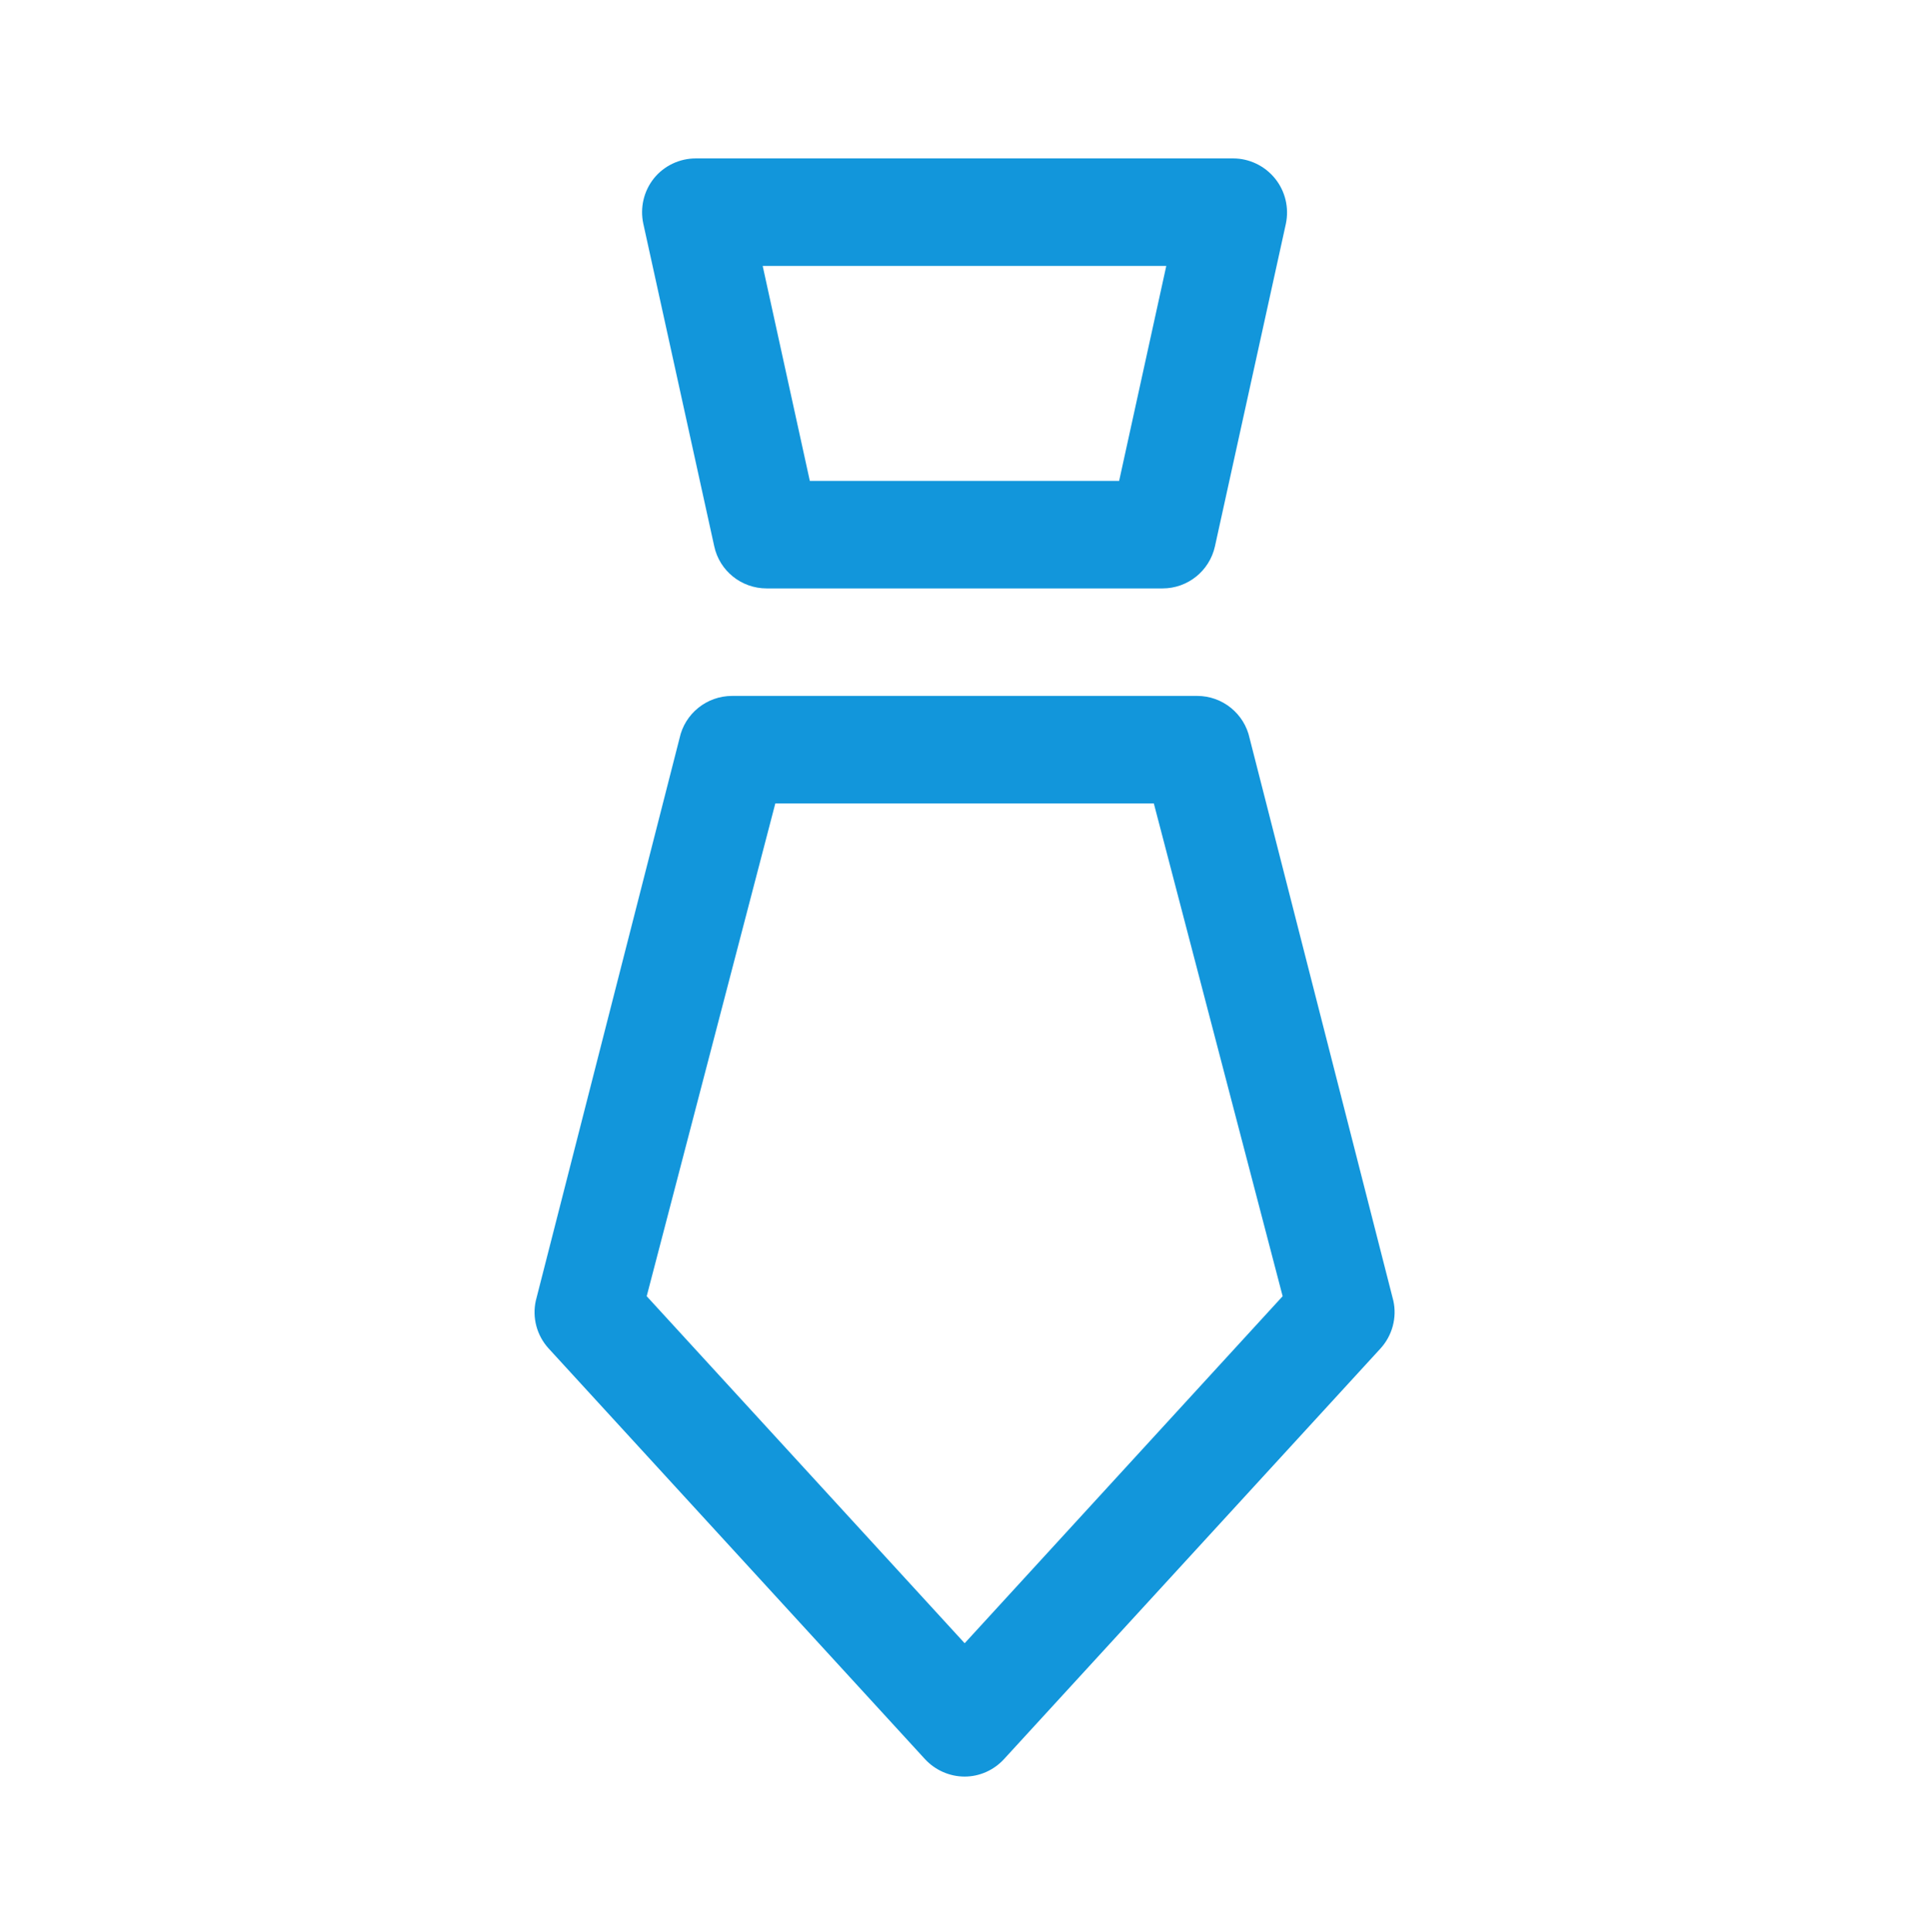
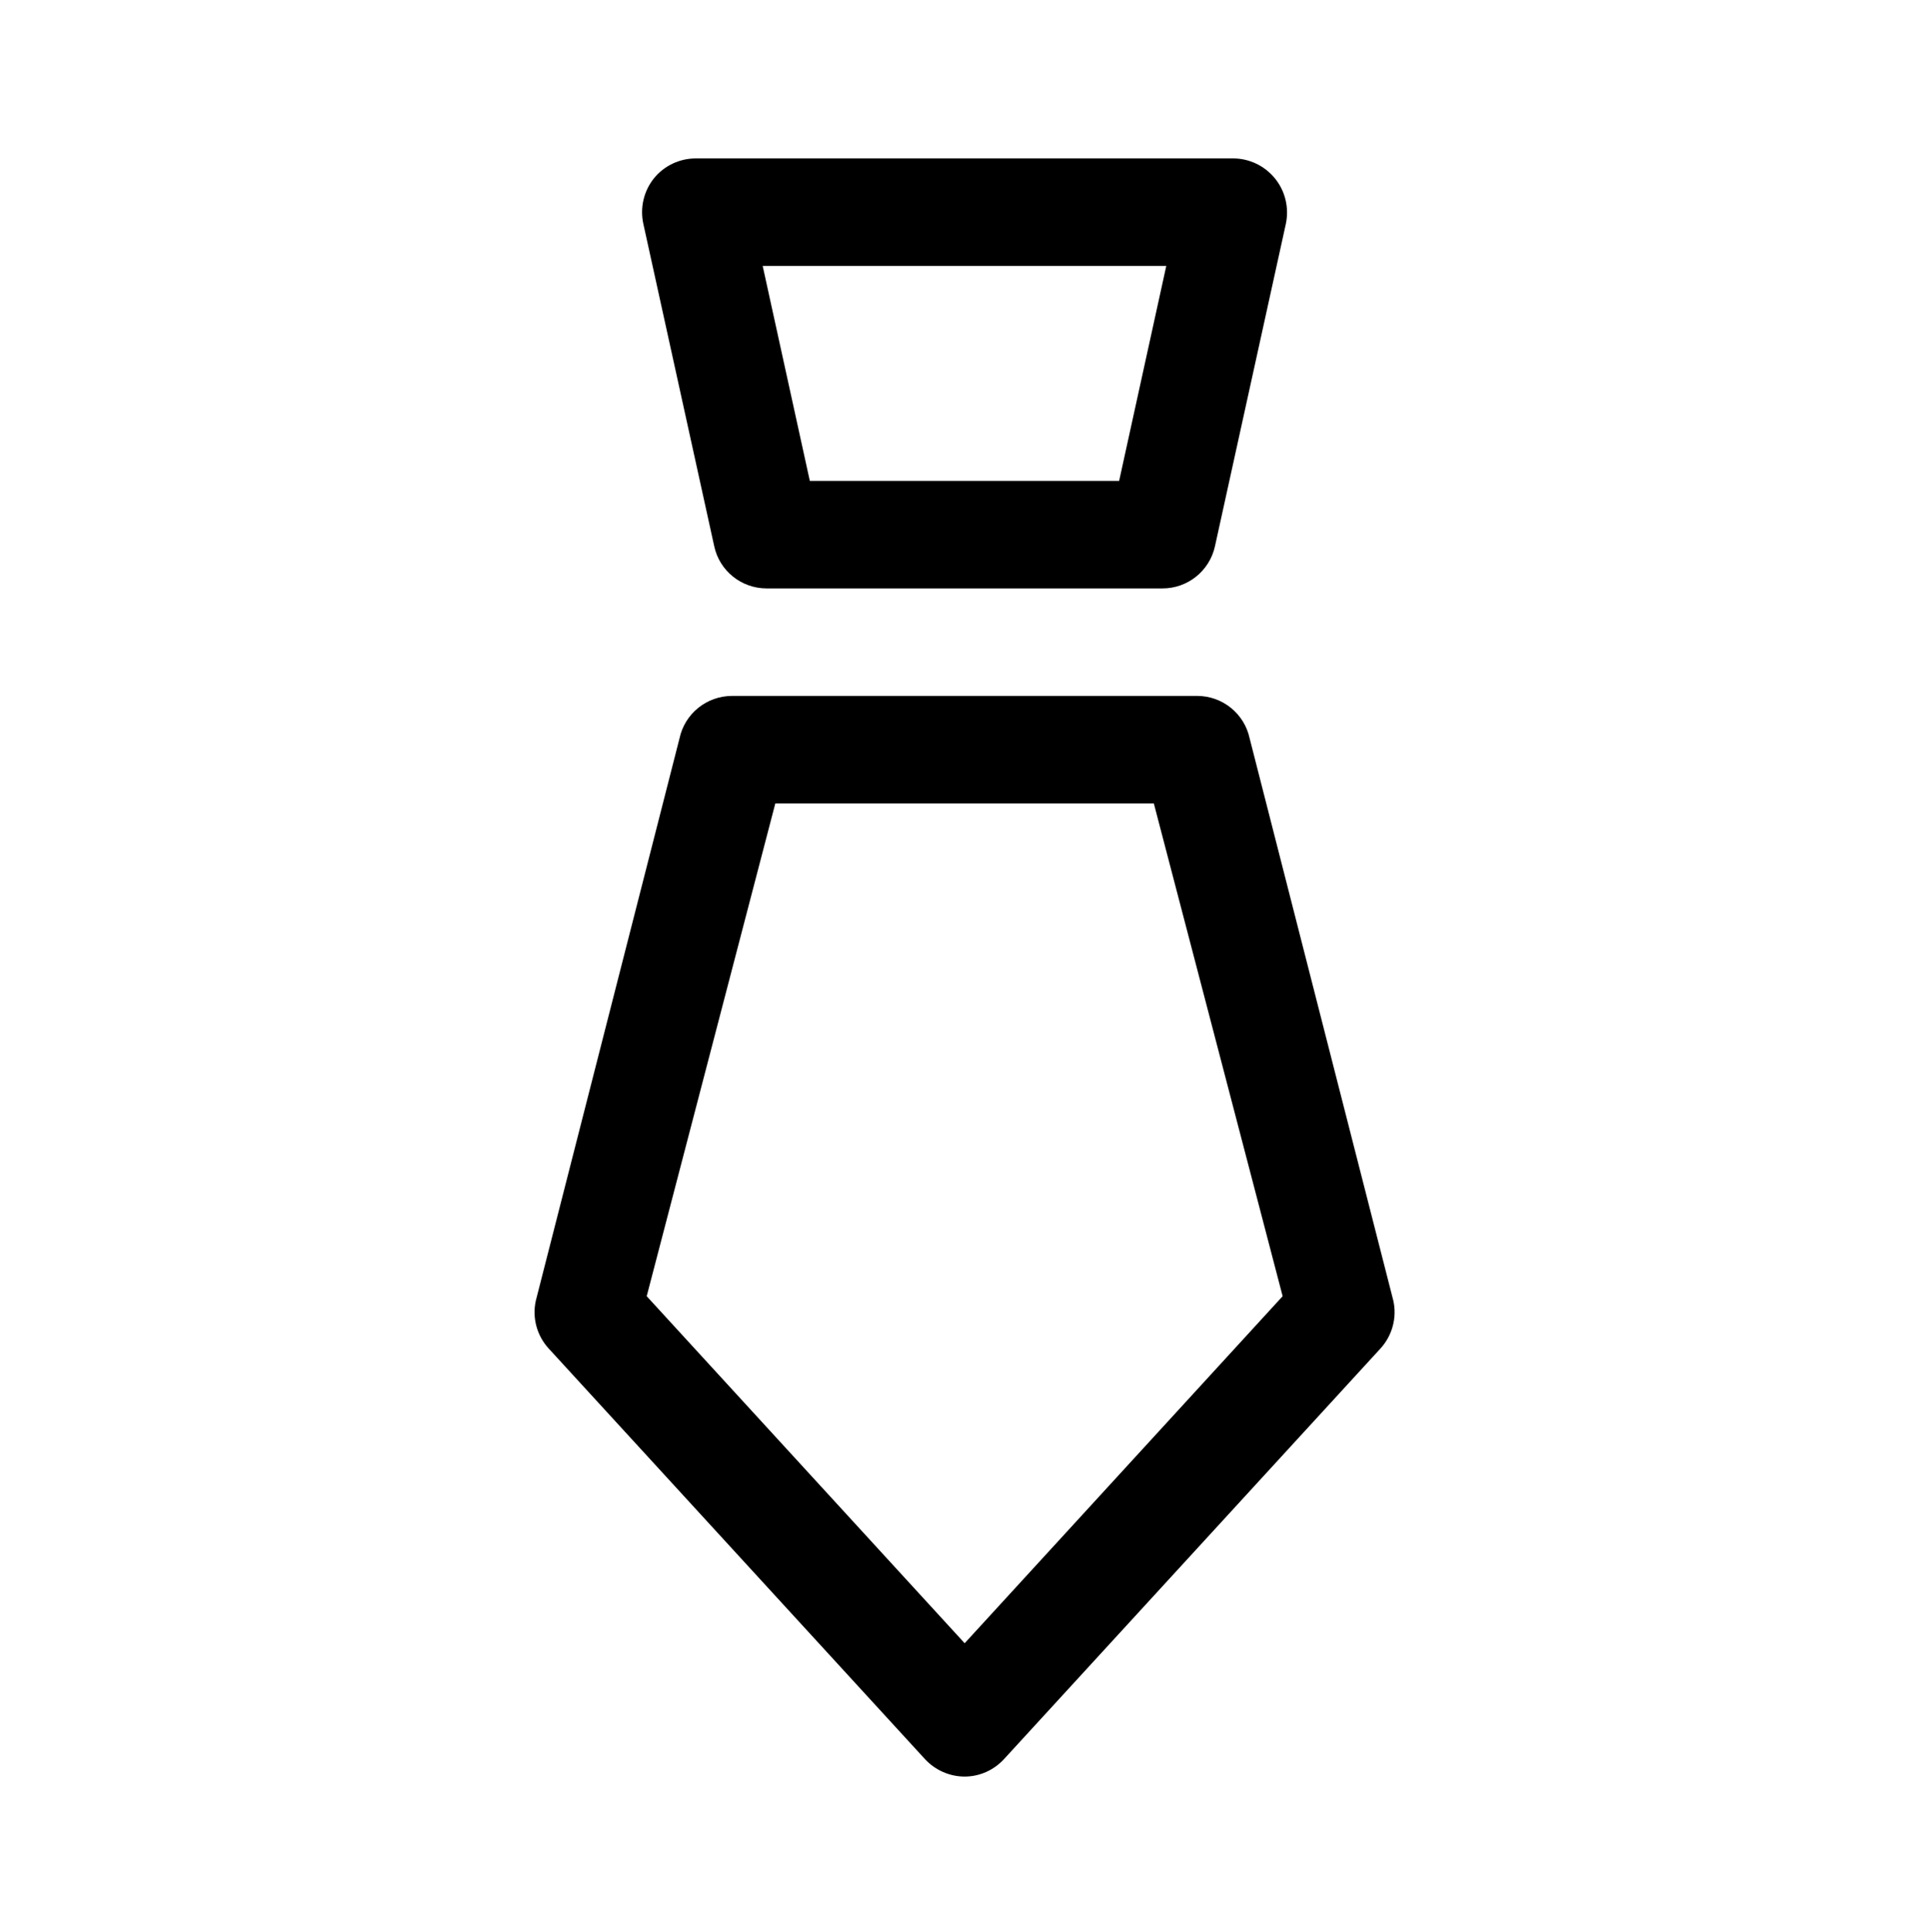
- <svg xmlns="http://www.w3.org/2000/svg" t="1588600137499" class="icon" viewBox="0 0 1024 1024" version="1.1" p-id="2101" width="290" height="290">
+ <svg xmlns="http://www.w3.org/2000/svg" t="1589295115226" class="icon" viewBox="0 0 1024 1024" version="1.1" p-id="2083" width="290" height="290">
  <defs>
    <style type="text/css" />
  </defs>
-   <path d="M616.4 312H406.5c-13.4 0-25-9.3-27.8-22.4l-37.6-171c-1.8-8.4 0.2-17.2 5.6-24 5.4-6.7 13.6-10.6 22.2-10.6h285c8.6 0 16.8 4 22.2 10.7 5.4 6.7 7.5 15.5 5.7 24l-37.6 171c-2.9 13-14.4 22.3-27.8 22.3z m-187-57h164l25-114h-214l25 114z m82.1 687c-8 0-15.6-3.4-21-9.2L290.9 715c-6.2-6.8-8.8-16.2-6.8-25.3l76.2-298.2c2.8-13.1 14.4-22.5 27.9-22.5h246.6c13.4 0 25 9.4 27.8 22.5l76.2 298.2c2 9-0.6 18.5-6.8 25.3L532.4 932.7c-5.4 5.9-13 9.3-20.9 9.3zM342.9 687.3l168.6 184 168.6-184L611.8 426H411.1l-68.2 261.3z m0 0" p-id="2102" fill="#1296db" />
+   <path d="M616.4 312H406.5c-13.4 0-25-9.3-27.8-22.4l-37.6-171c-1.8-8.4 0.2-17.2 5.6-24 5.4-6.7 13.6-10.6 22.2-10.6h285c8.6 0 16.8 4 22.2 10.7 5.4 6.7 7.5 15.5 5.7 24l-37.6 171c-2.9 13-14.4 22.3-27.8 22.3z m-187-57h164l25-114h-214l25 114z m82.1 687c-8 0-15.6-3.4-21-9.2L290.9 715c-6.2-6.8-8.8-16.2-6.8-25.3l76.2-298.2c2.8-13.1 14.4-22.5 27.9-22.5h246.6c13.4 0 25 9.4 27.8 22.5l76.2 298.2c2 9-0.6 18.5-6.8 25.3L532.4 932.7c-5.4 5.9-13 9.3-20.9 9.3zM342.9 687.3l168.6 184 168.6-184L611.8 426H411.1l-68.2 261.3z m0 0" p-id="2084" />
</svg>
